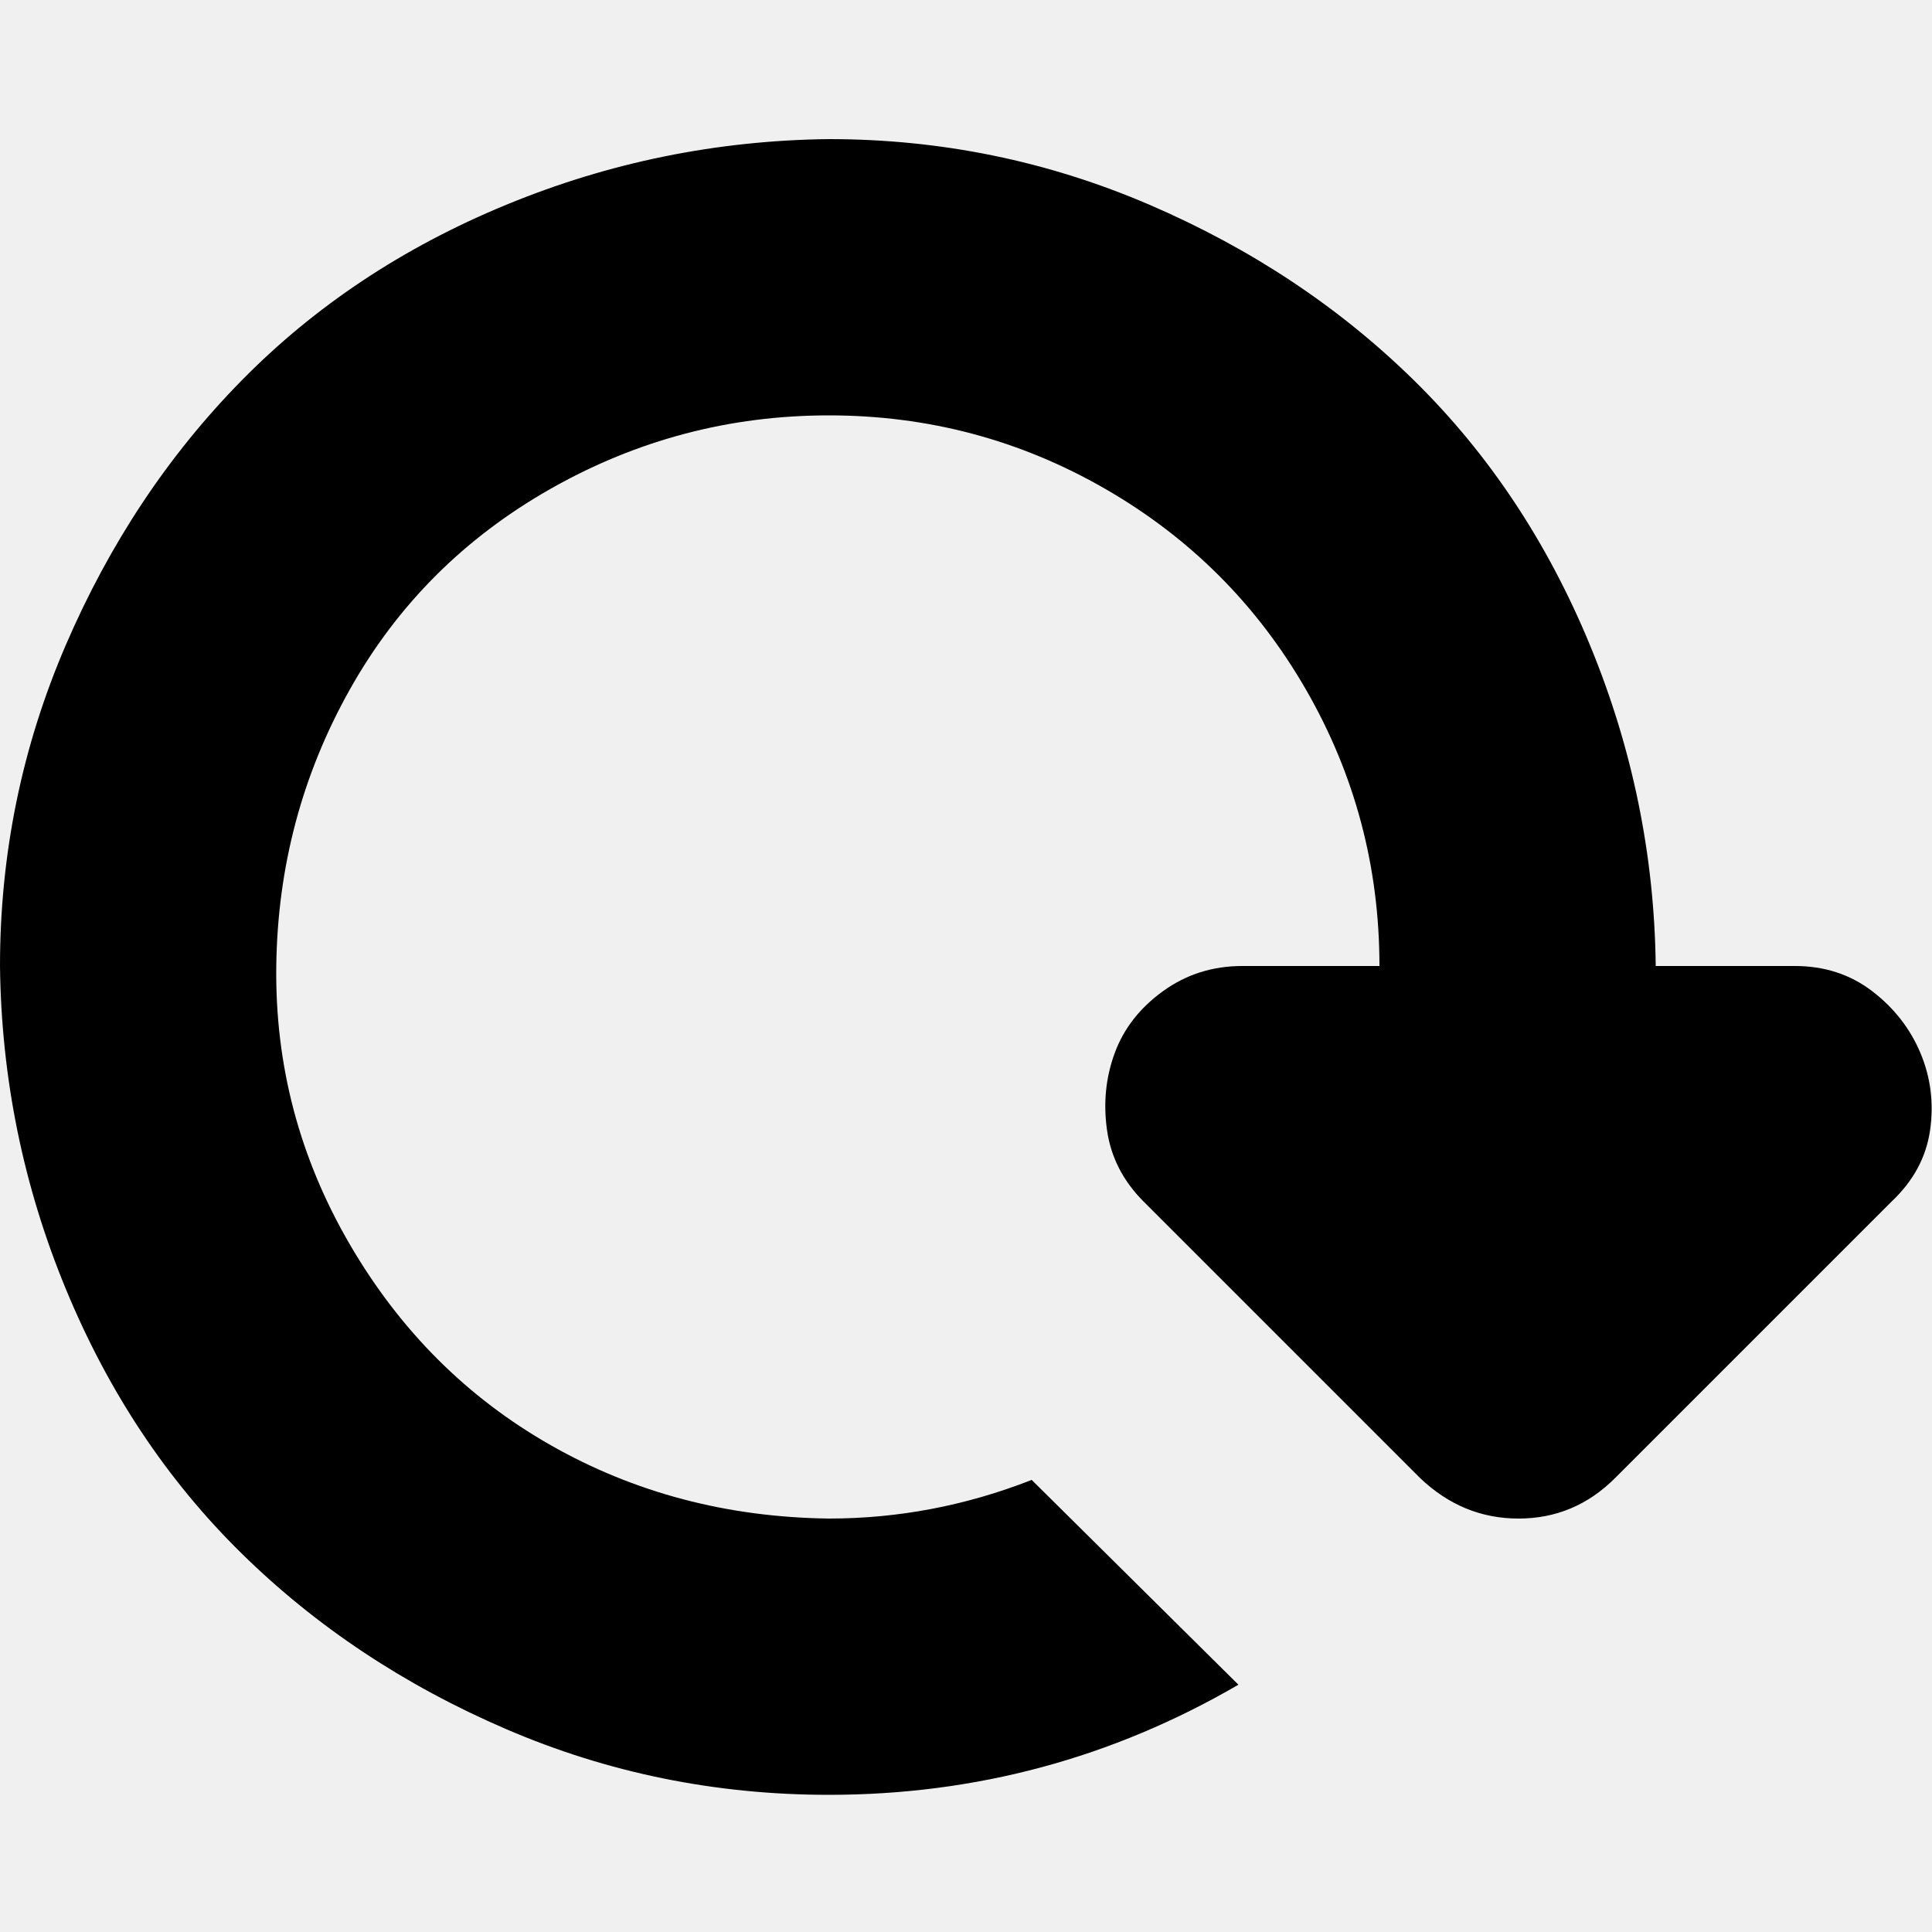
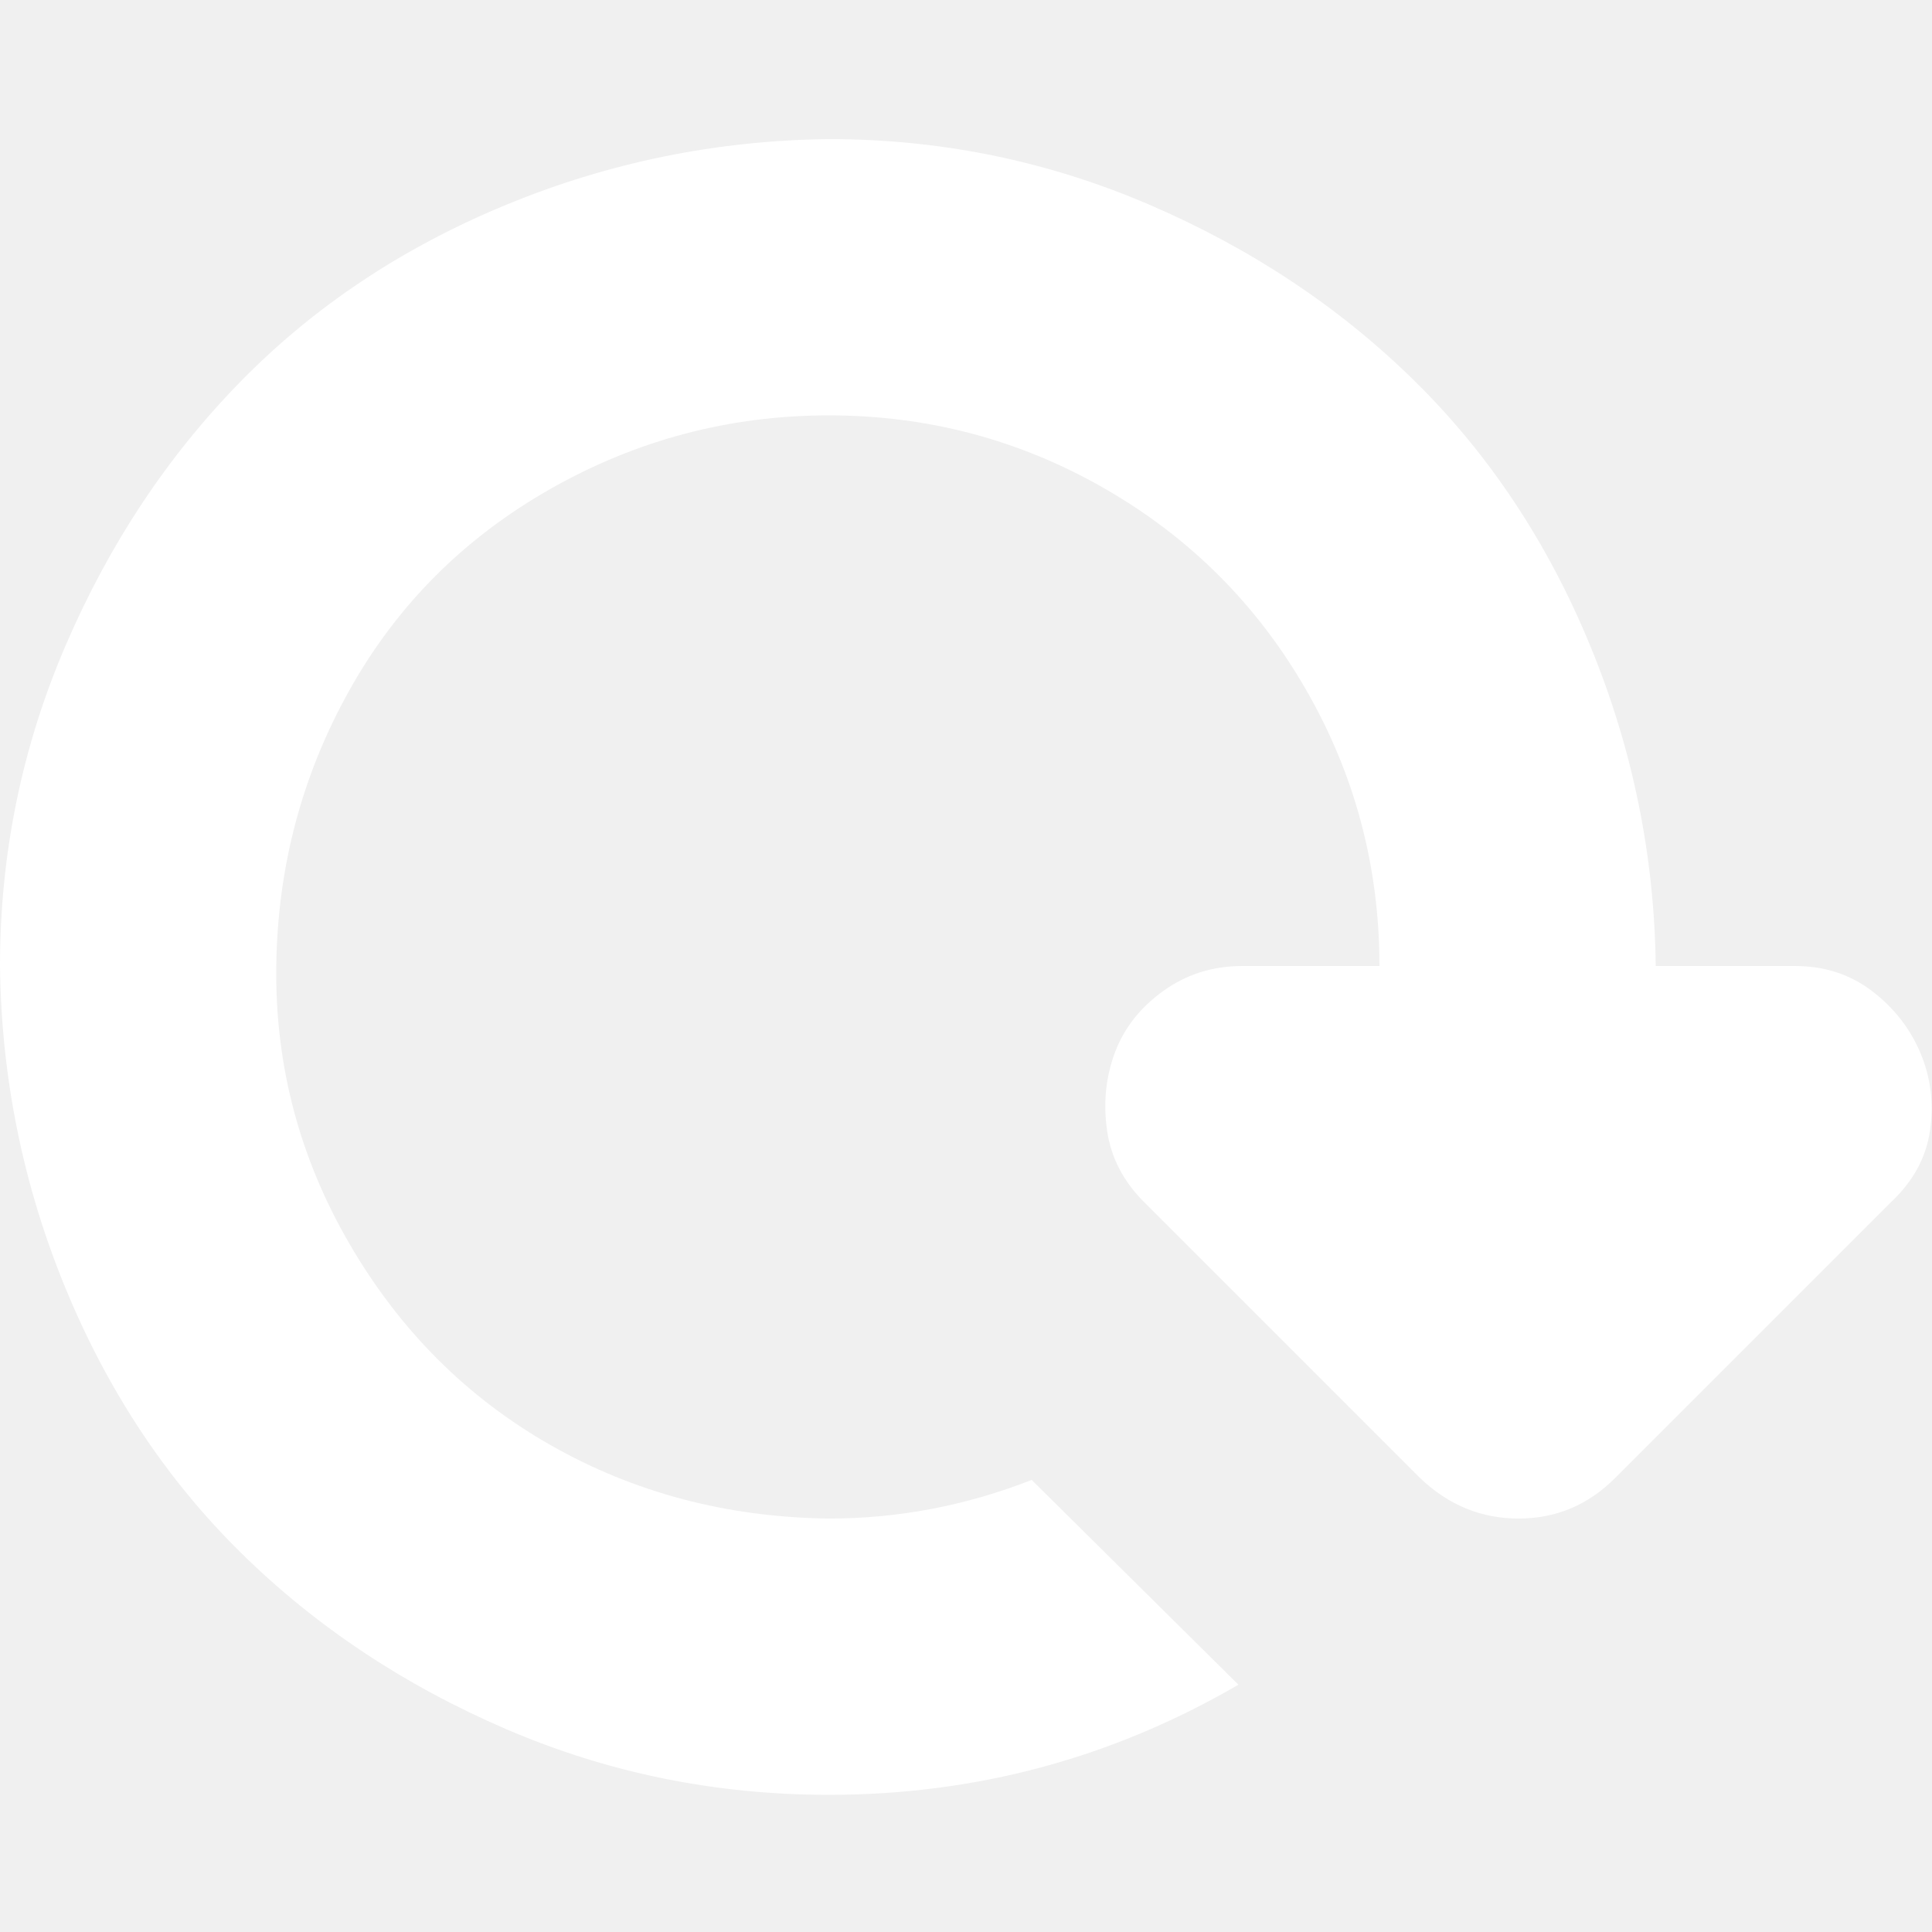
- <svg xmlns="http://www.w3.org/2000/svg" fill="#000000" width="800px" height="800px" viewBox="0 0 32 32" version="1.1">
+ <svg xmlns="http://www.w3.org/2000/svg" fill="#FFFFFF" width="800px" height="800px" viewBox="0 0 32 32" version="1.1">
  <g id="SVGRepo_bgCarrier" stroke-width="0" />
  <g id="SVGRepo_tracerCarrier" stroke-linecap="round" stroke-linejoin="round" />
  <g id="SVGRepo_iconCarrier">
    <path d="M0 16q0-2.784 1.088-5.312t2.912-4.384 4.384-2.912 5.344-1.088q2.784 0 5.312 1.088t4.384 2.912 2.912 4.384 1.088 5.312h2.304q0.736 0 1.28 0.416t0.8 1.024 0.16 1.28-0.64 1.184l-4.576 4.576q-0.672 0.672-1.6 0.672t-1.632-0.672l-4.576-4.576q-0.512-0.512-0.608-1.184t0.128-1.28 0.8-1.024 1.312-0.416h2.272q0-2.464-1.216-4.576t-3.328-3.328-4.576-1.216-4.608 1.216-3.328 3.328-1.216 4.576 1.216 4.608 3.328 3.328 4.608 1.216q1.728 0 3.36-0.64l3.424 3.392q-3.136 1.824-6.784 1.824-2.816 0-5.344-1.088t-4.384-2.912-2.912-4.384-1.088-5.344z" />
  </g>
</svg>
